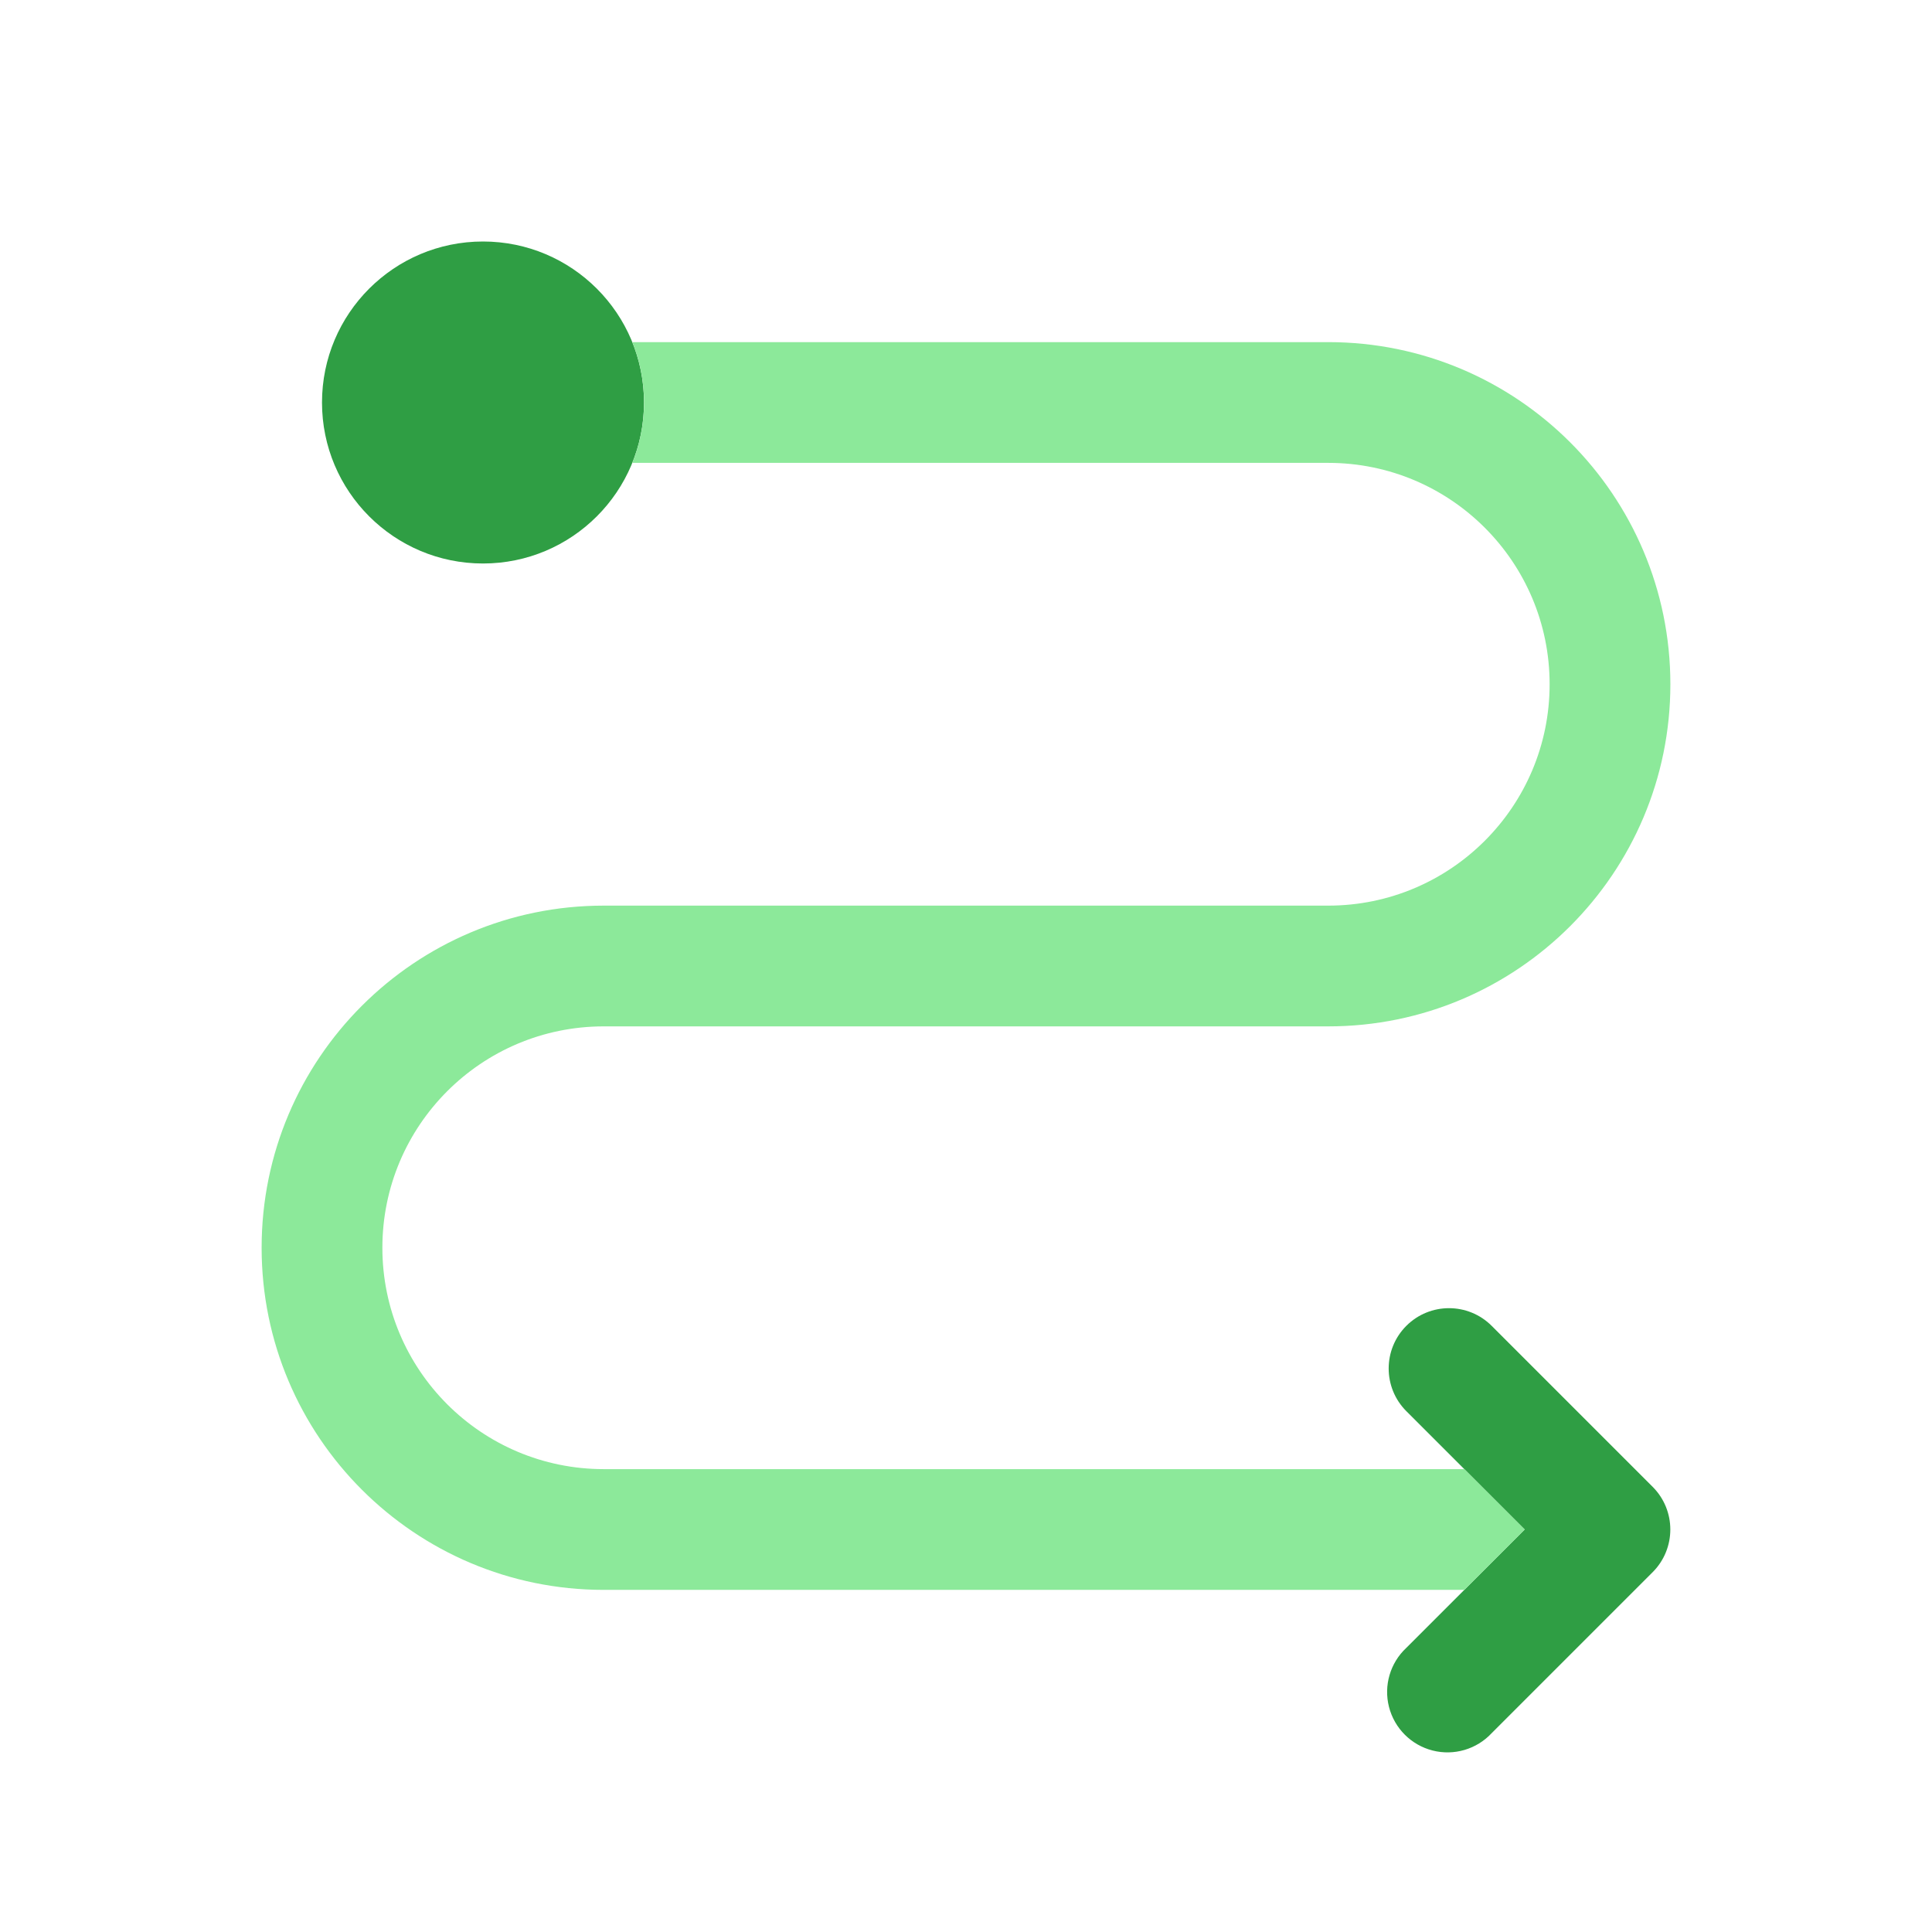
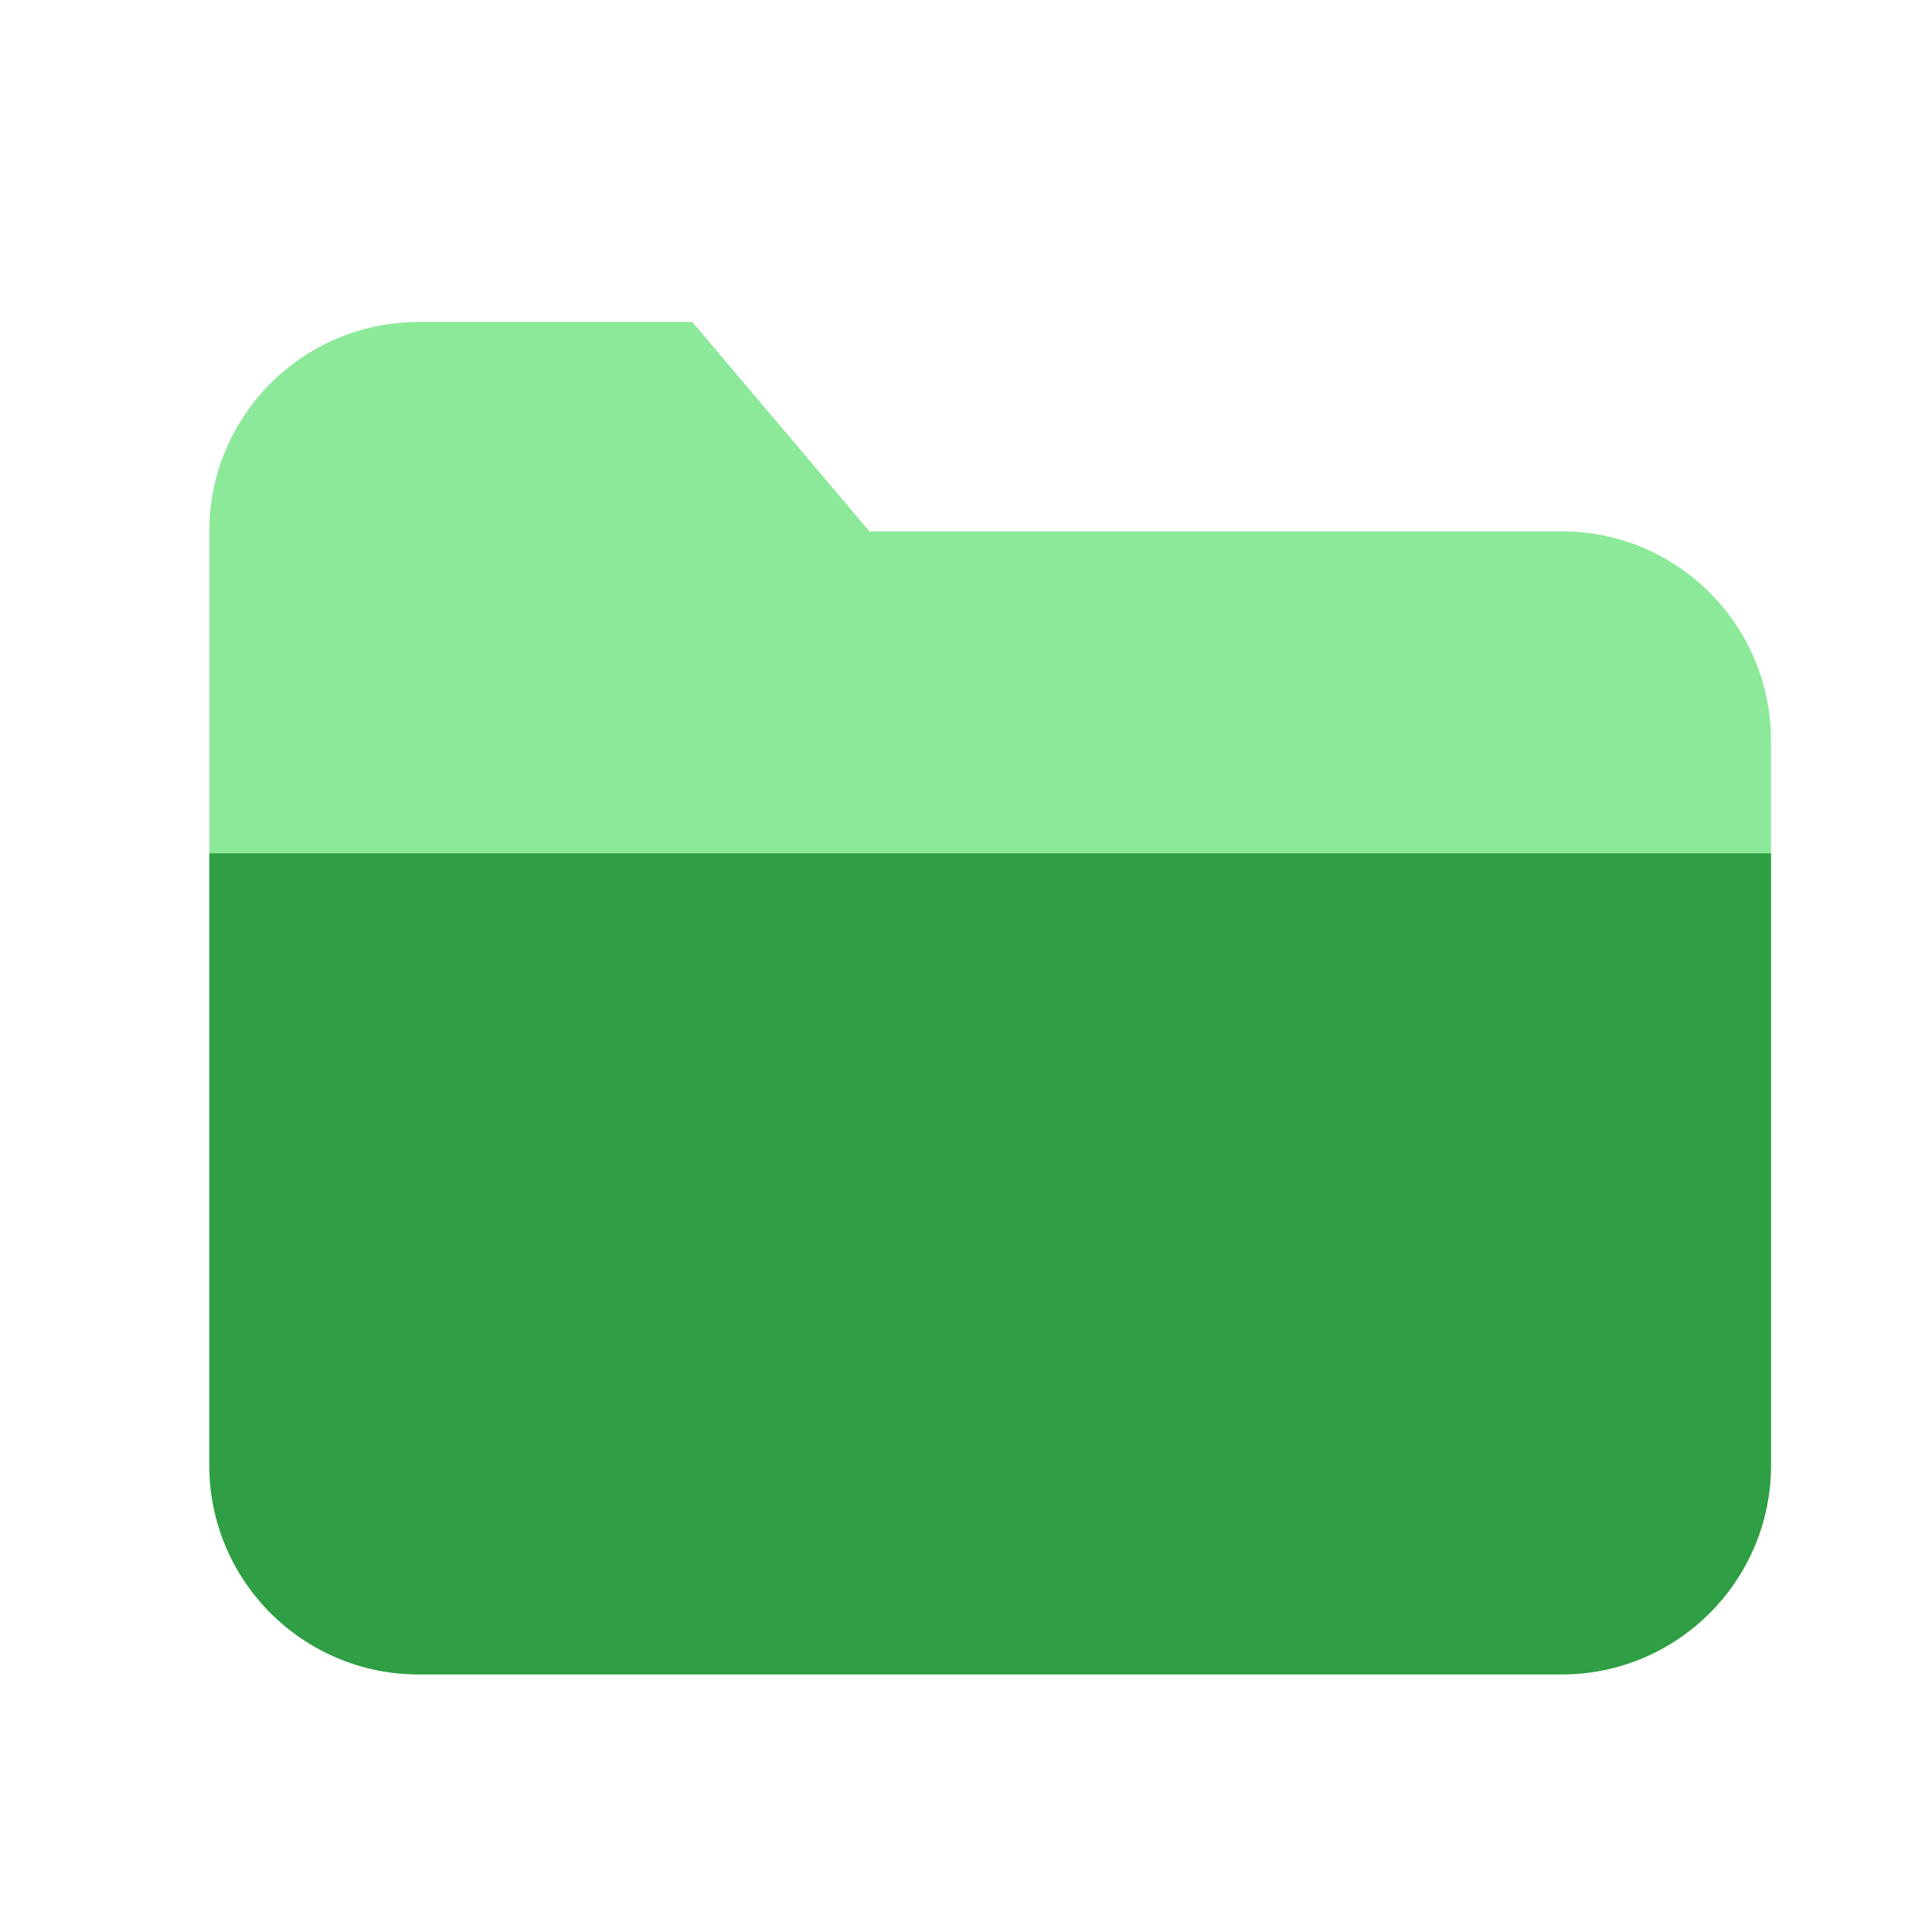
- <svg xmlns="http://www.w3.org/2000/svg" viewBox="0 0 24 24">
-   <path fill="#2f9e44" fill-rule="evenodd" d="M17.47 16.47a.75.75 0 0 1 1.06 0l2 2a.75.75 0 0 1 0 1.06l-2 2a.75.75 0 1 1-1.06-1.06L18.94 19l-1.47-1.47a.75.75 0 0 1 0-1.06" clip-rule="evenodd" />
-   <path fill="#2f9e44" d="M8 5a2 2 0 1 1-4 0a2 2 0 0 1 4 0" />
-   <path fill="#8ce99a" d="M7.855 5.75a2 2 0 0 0 0-1.5H16.5a4.25 4.25 0 0 1 0 8.5h-9a2.75 2.75 0 1 0 0 5.5h10.69l.75.75l-.75.75H7.5a4.25 4.25 0 0 1 0-8.5h9a2.75 2.75 0 1 0 0-5.5z" />
+ <svg xmlns="http://www.w3.org/2000/svg" viewBox="0 0 24 24" fill="none" role="img" aria-label="Function Group / Class">
+   <path fill="#8ce99a" d="M2.6 6.6a2.6 2.6 0 0 1 2.6-2.6h3.4l2.2 2.6h8.6a2.6 2.6 0 0 1 2.6 2.6v9a2.6 2.6 0 0 1-2.6 2.6H5.2a2.6 2.6 0 0 1-2.6-2.6z" />
+   <path fill="#2f9e44" d="M2.6 10.6h19.4v7.6a2.6 2.6 0 0 1-2.6 2.6H5.2a2.6 2.6 0 0 1-2.6-2.6z" />
</svg>
